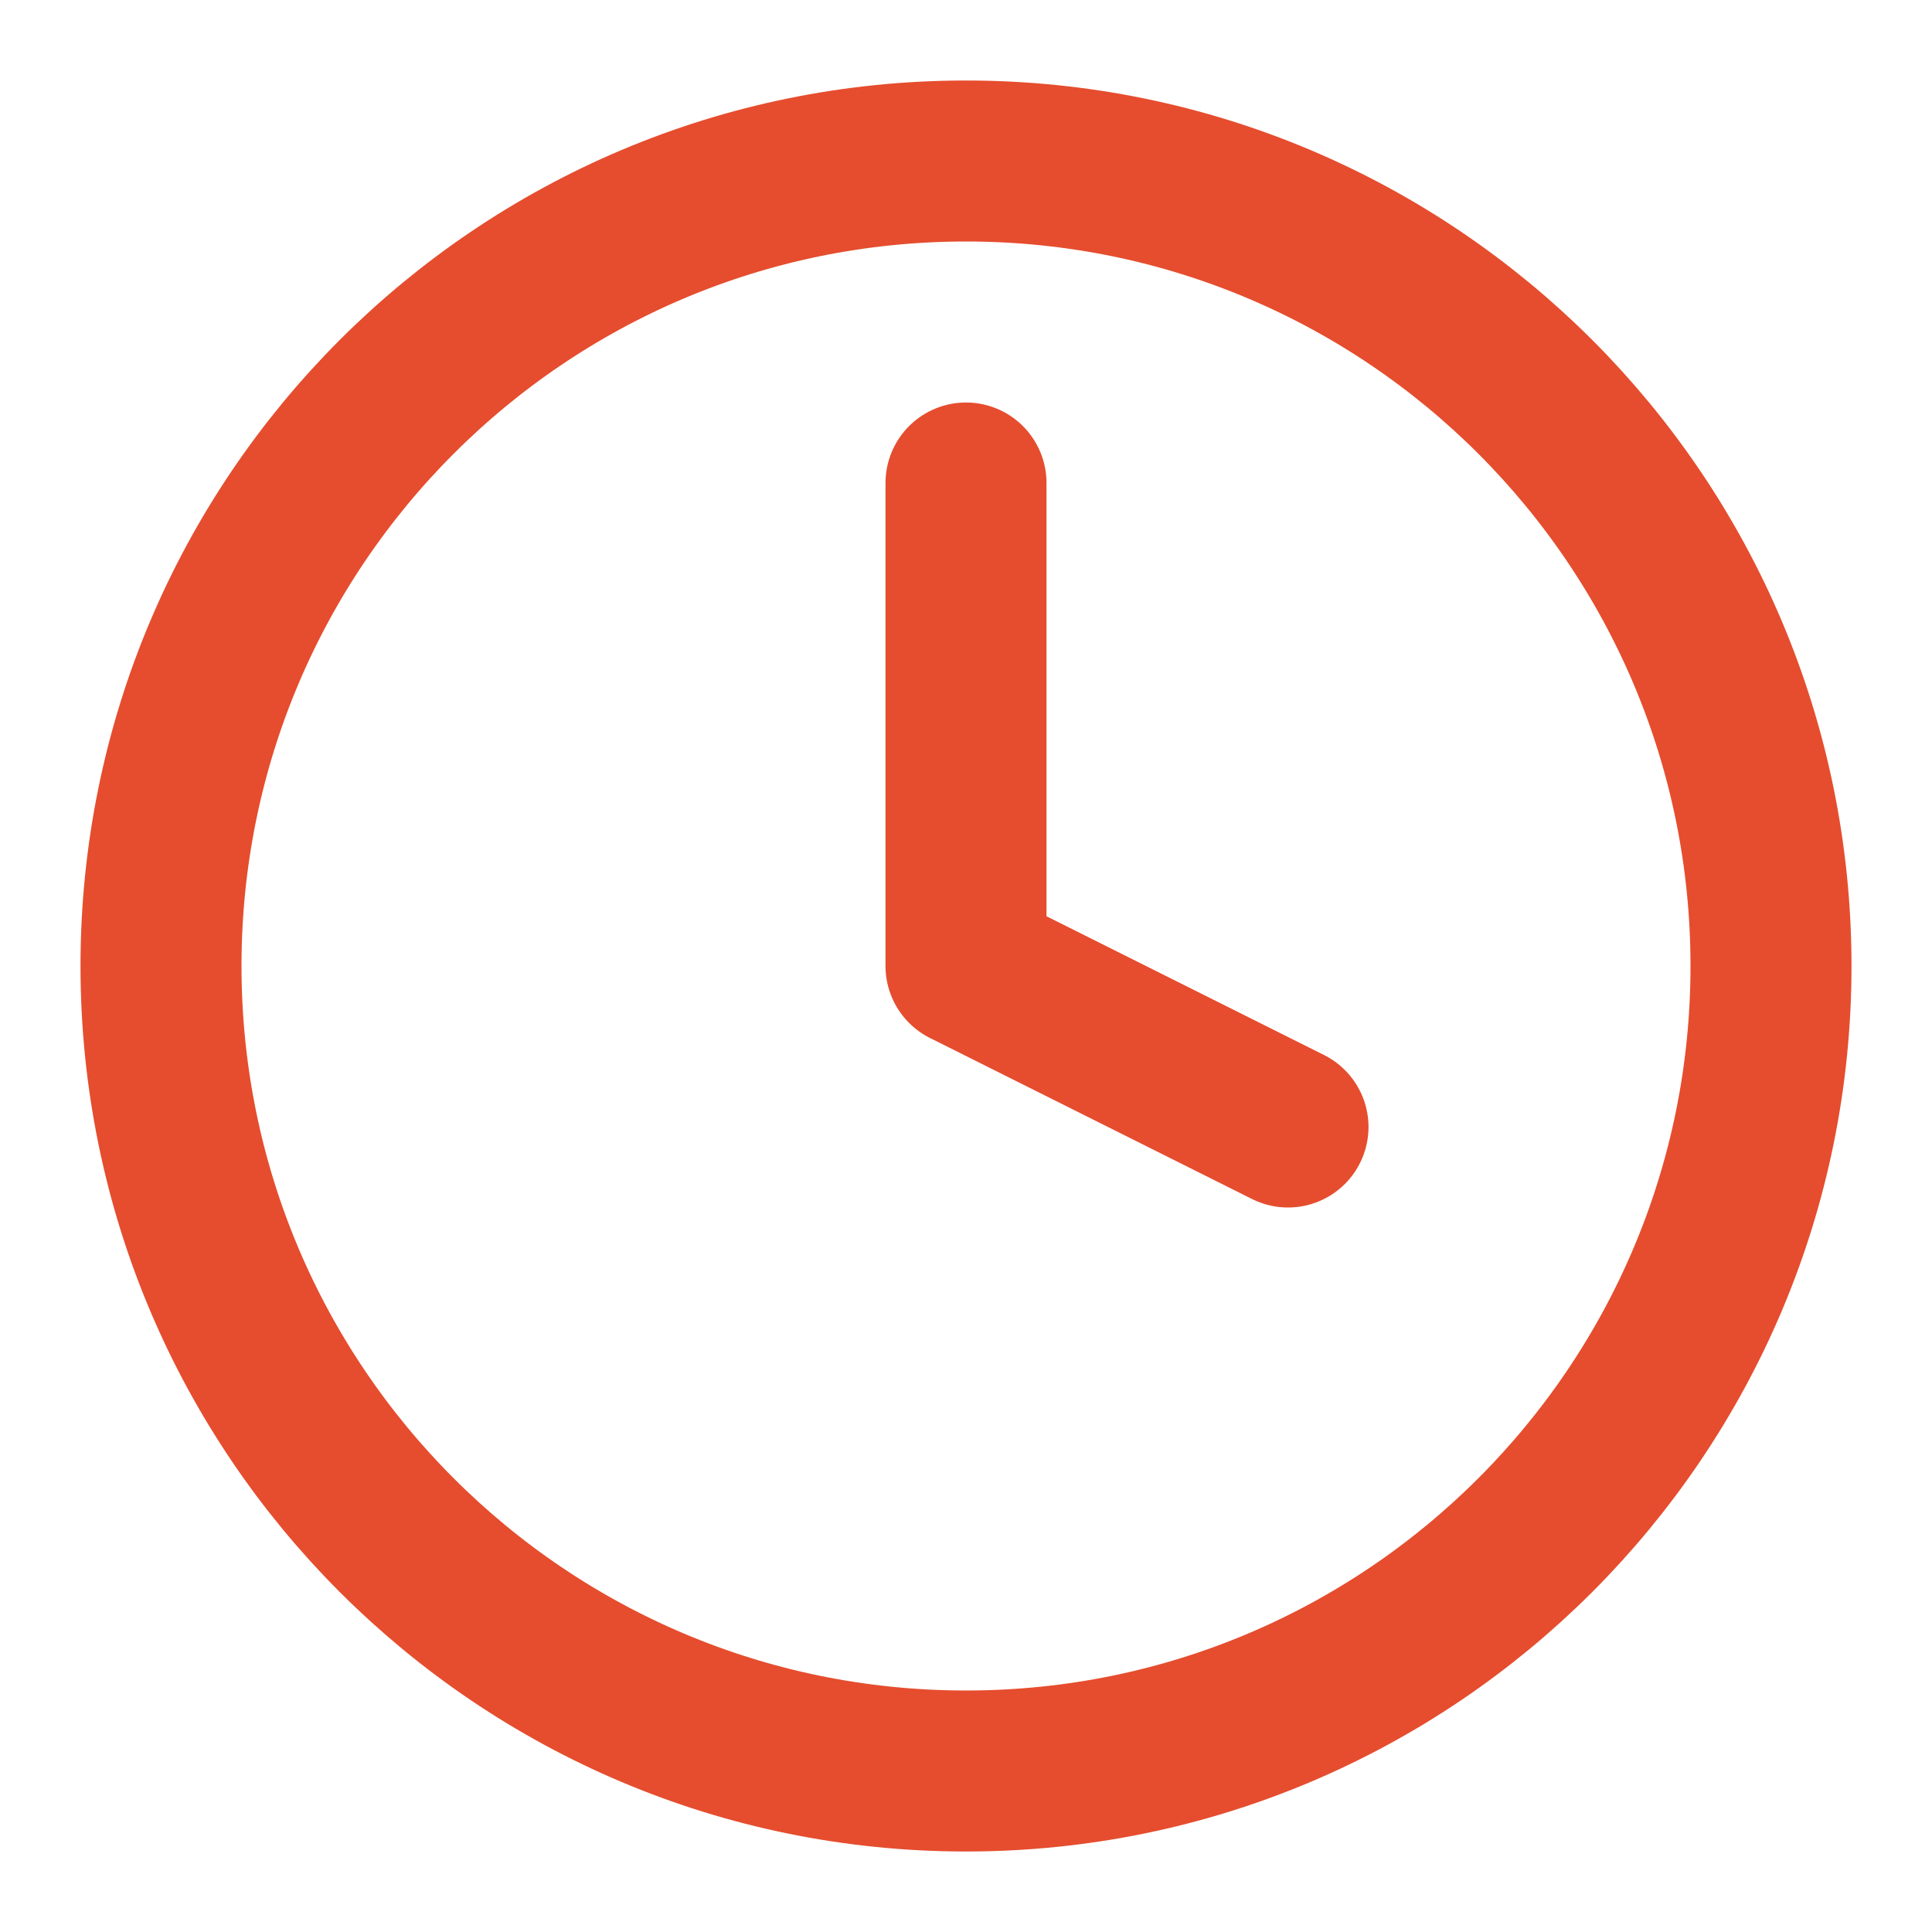
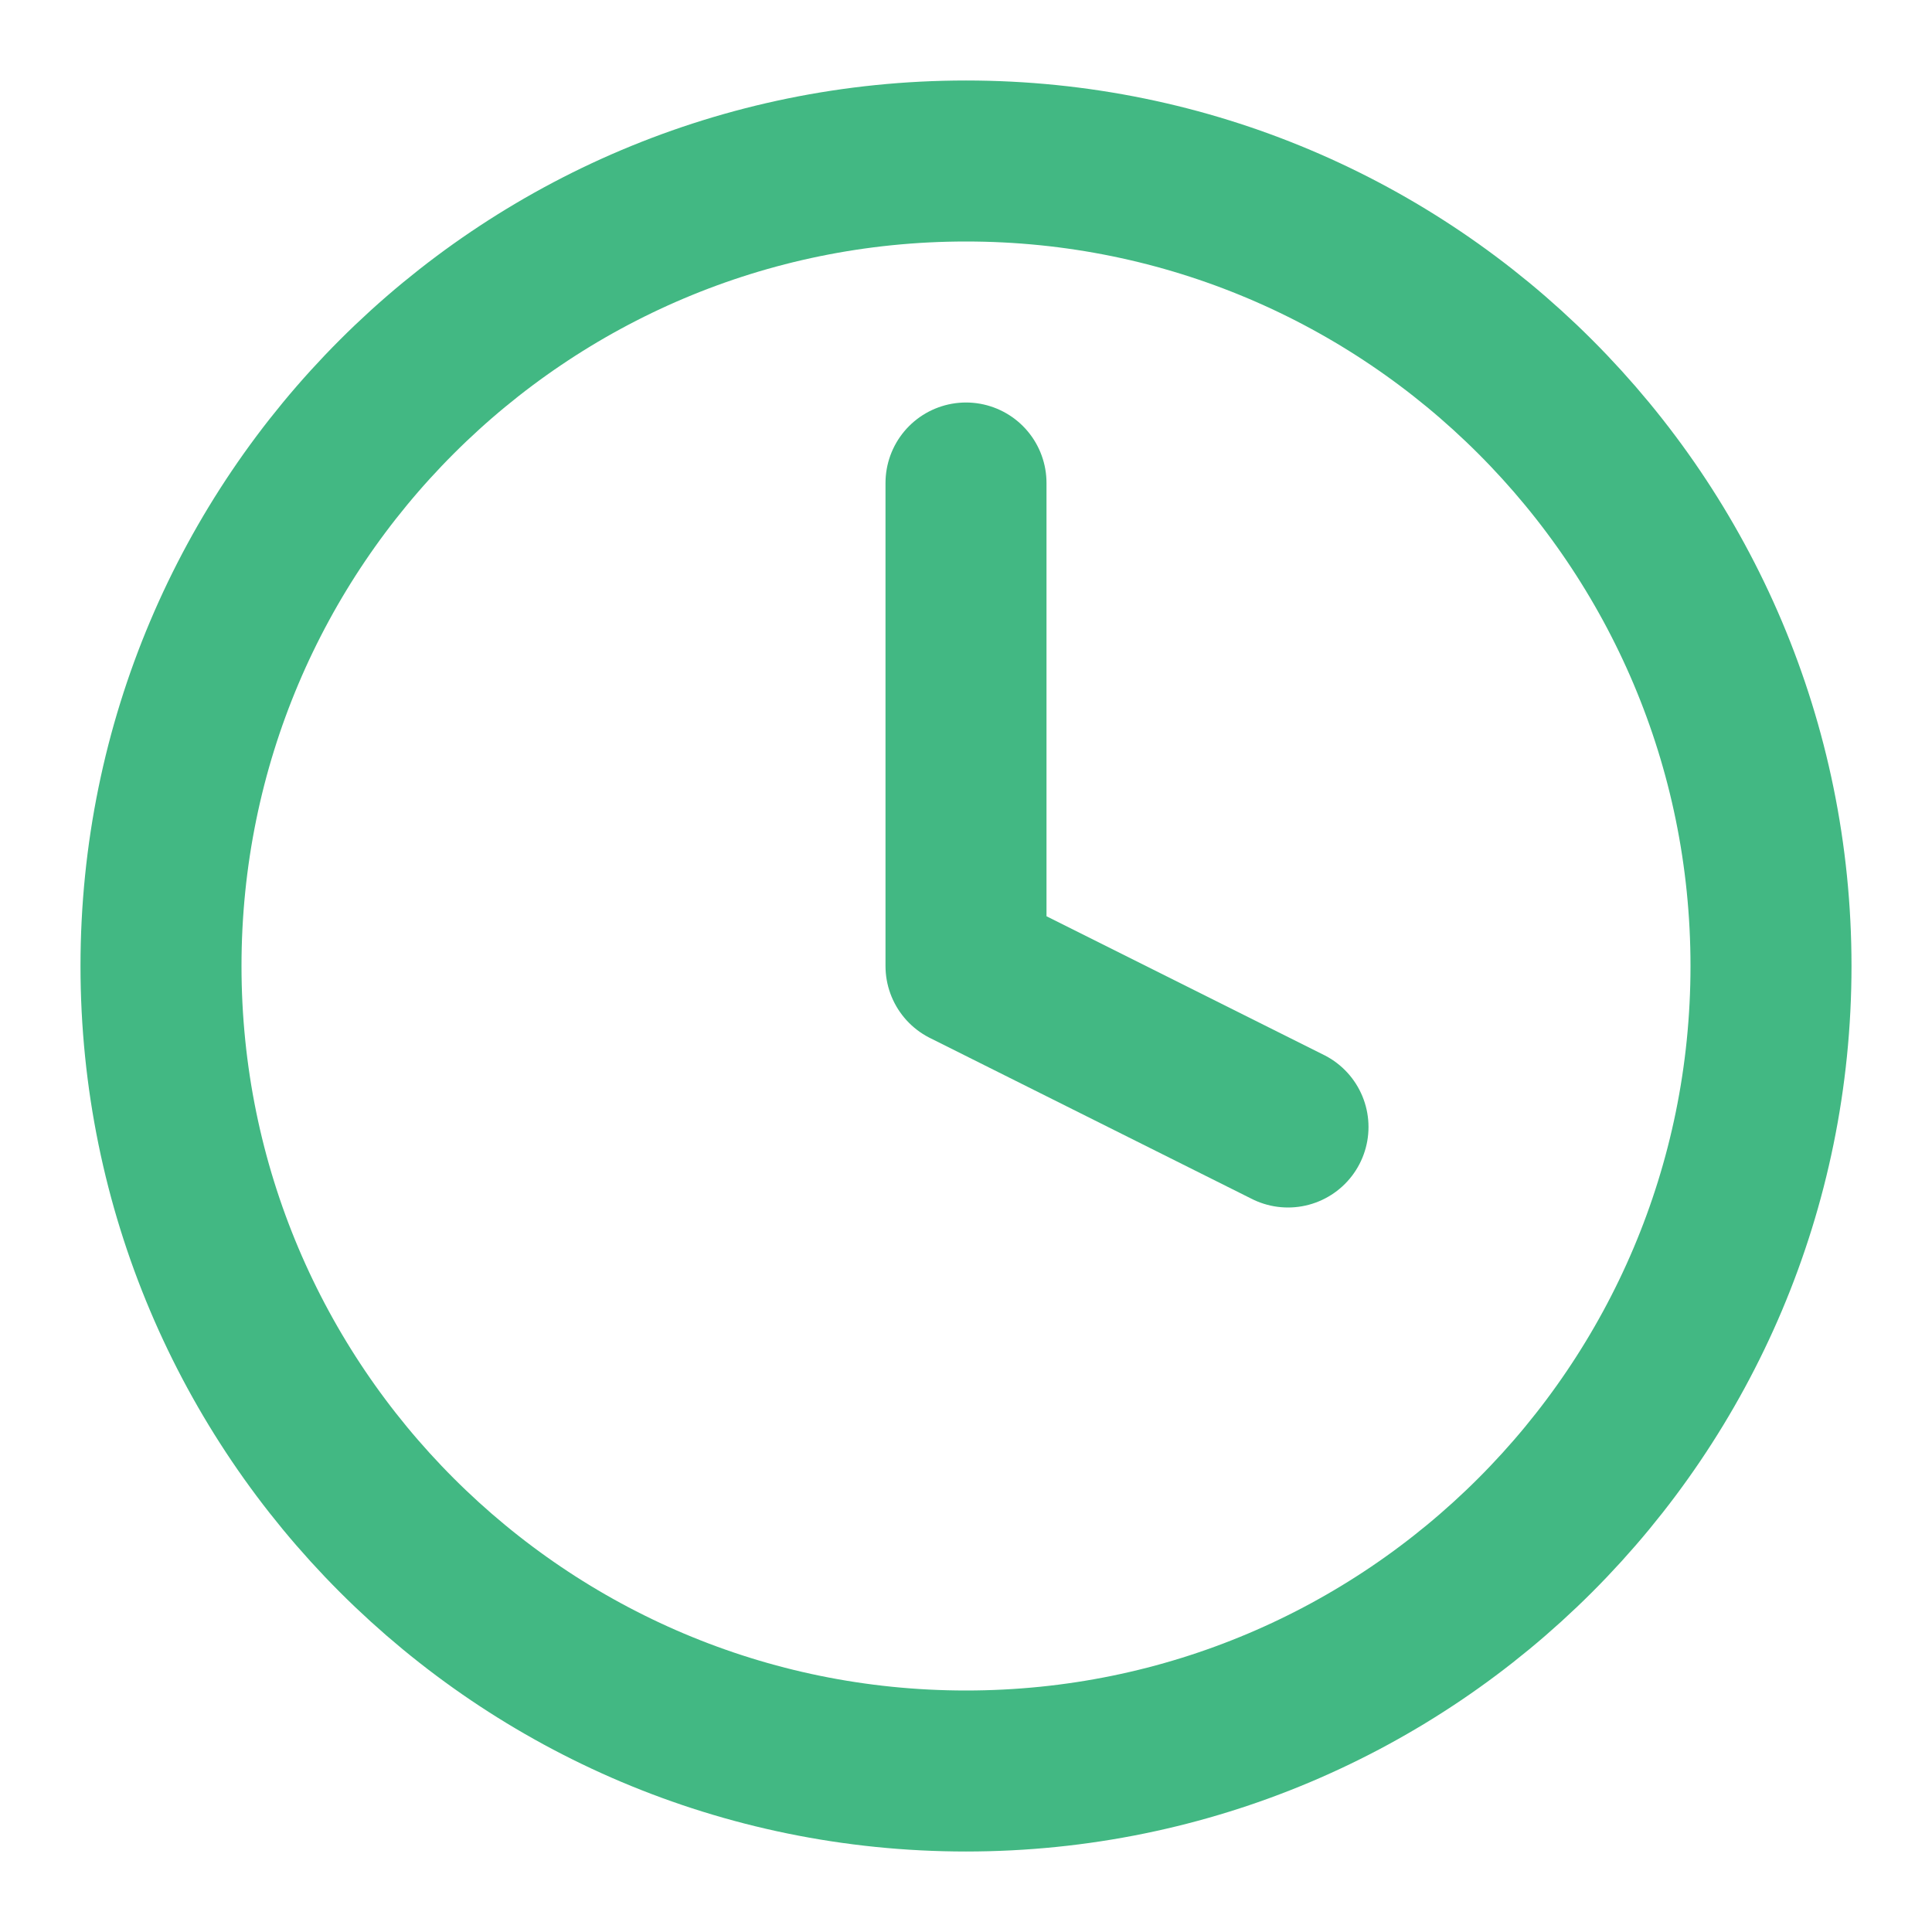
- <svg xmlns="http://www.w3.org/2000/svg" width="24" height="24" viewBox="0 0 24 24" fill="none" stroke="#e54d2e" stroke-width="2" stroke-linecap="round" stroke-linejoin="round" class="feather feather-clock">
+ <svg xmlns="http://www.w3.org/2000/svg" width="24" height="24" viewBox="0 0 24 24" fill="none" stroke="#42b883" stroke-width="2" stroke-linecap="round" stroke-linejoin="round" class="feather feather-clock">
  <circle cx="12" cy="12" r="10" />
  <polyline points="12 6 12 12 16 14" />
</svg>
